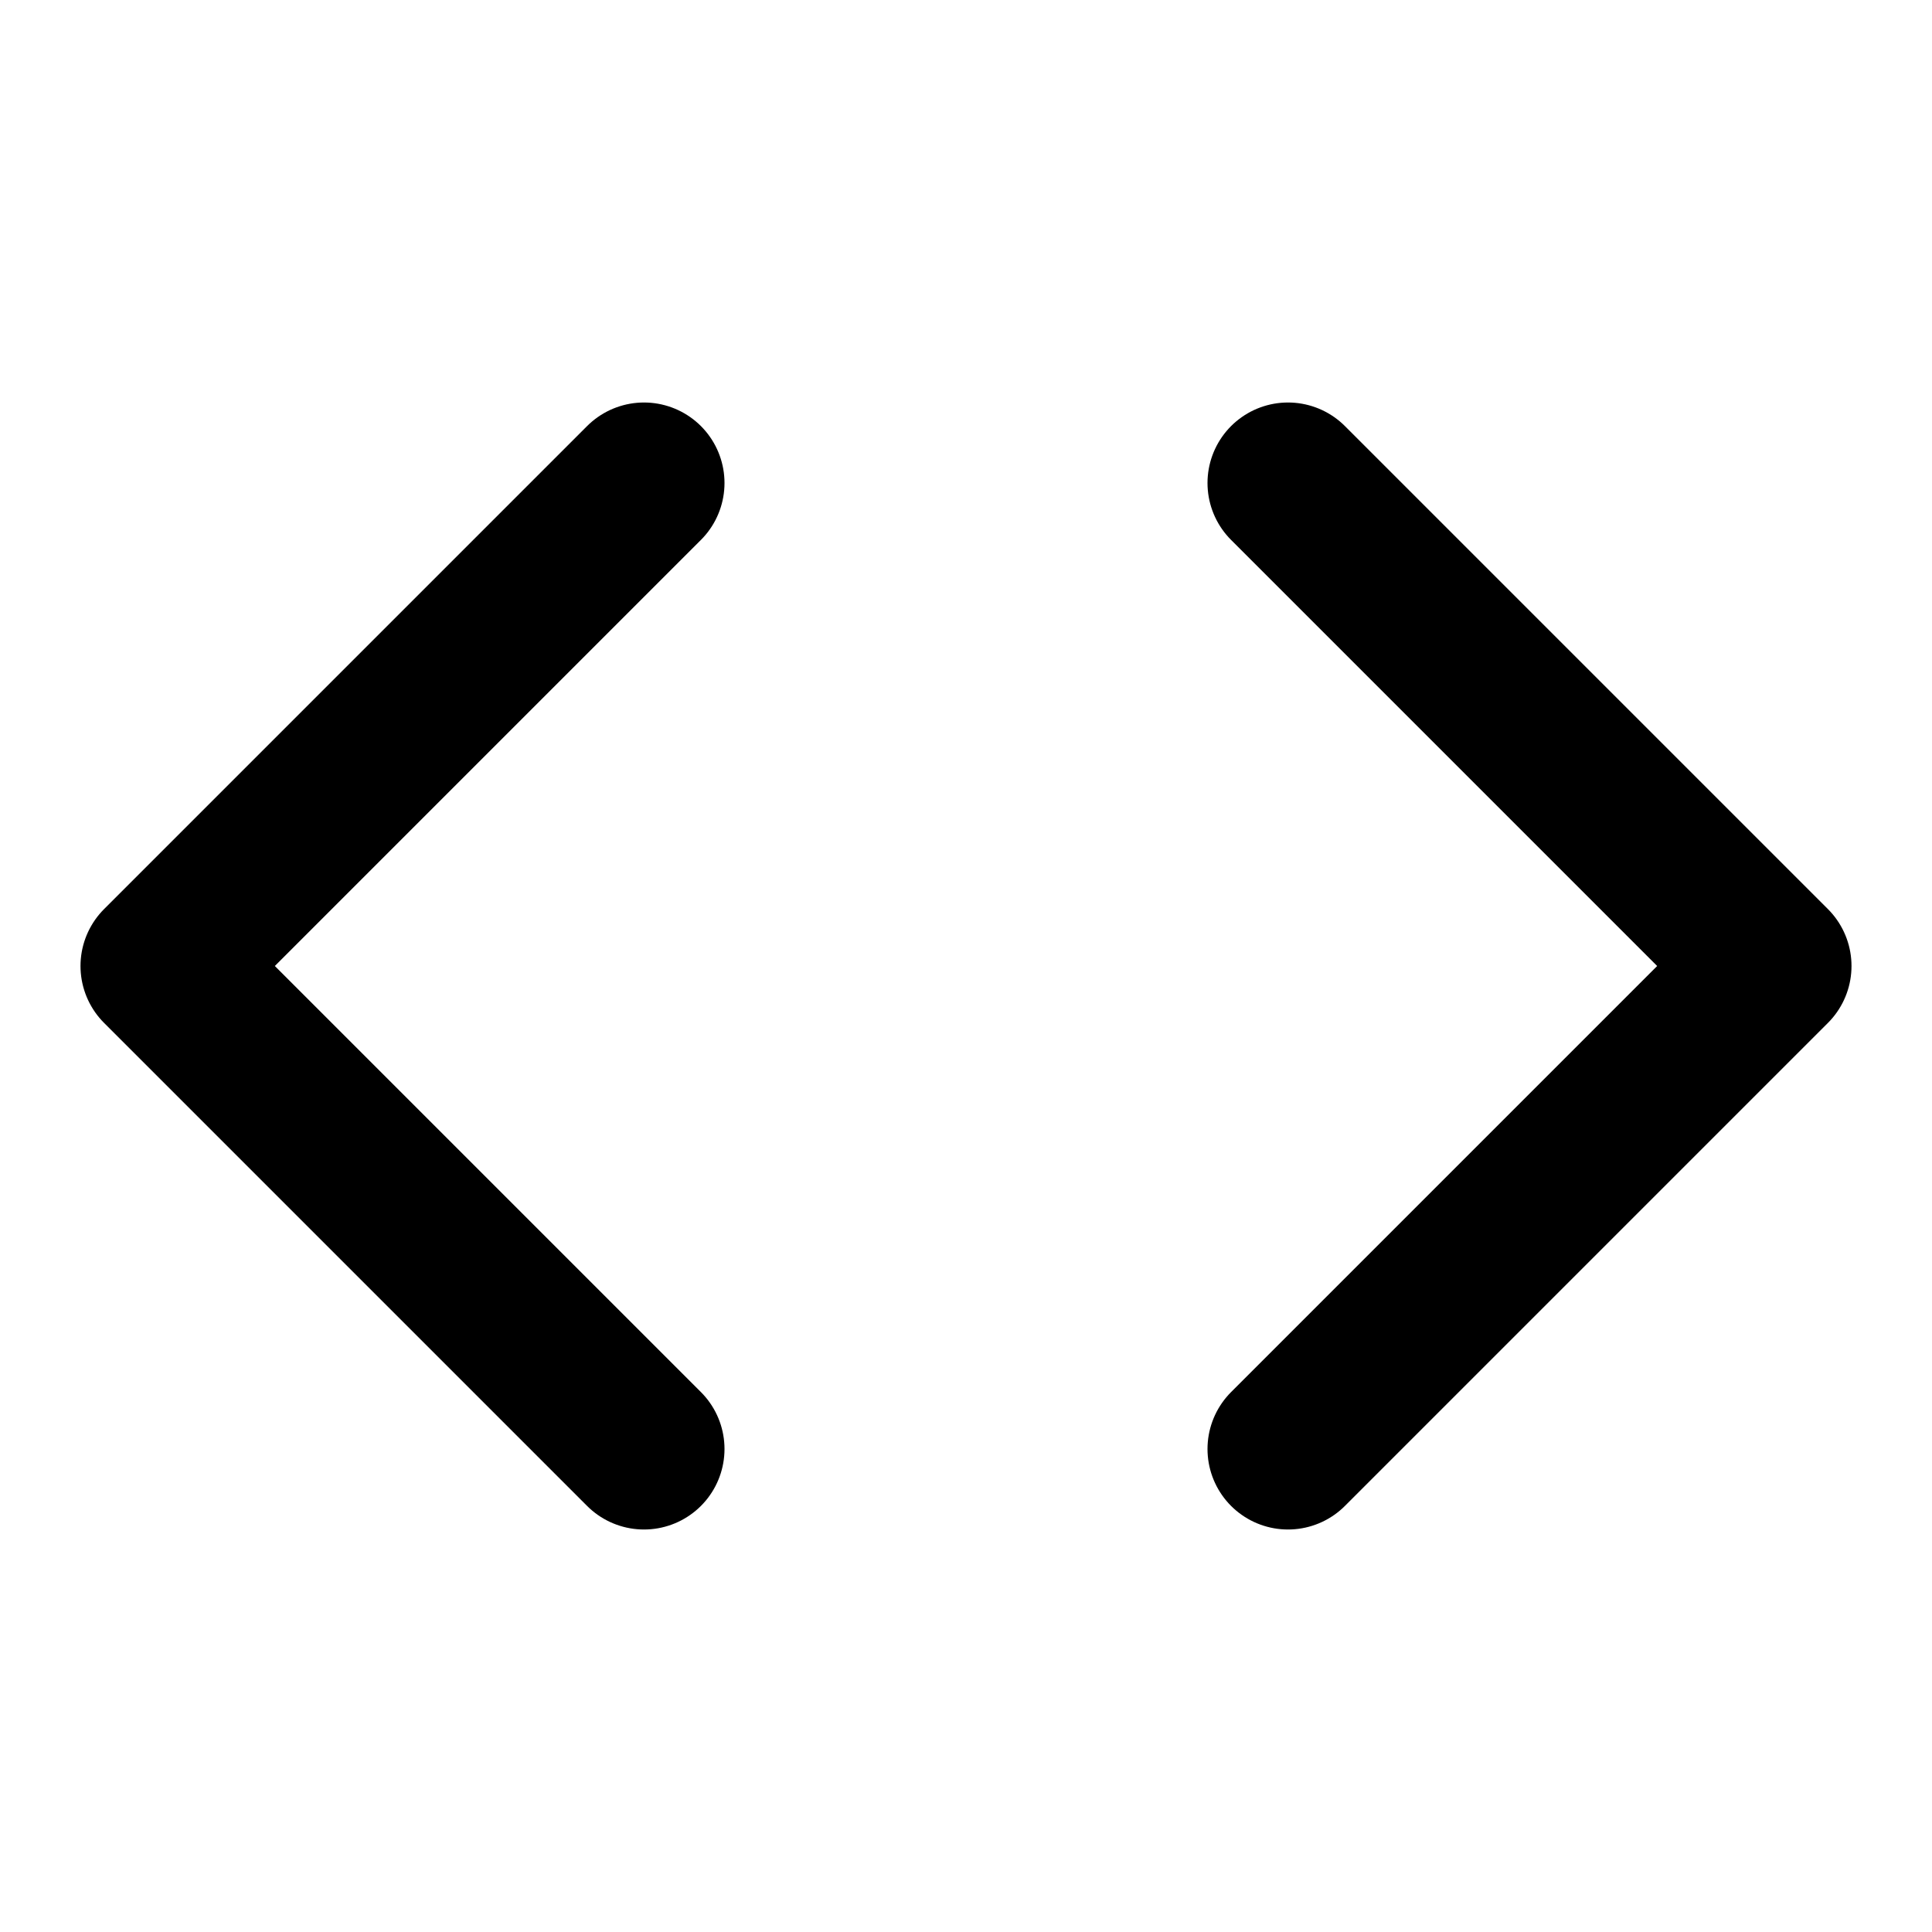
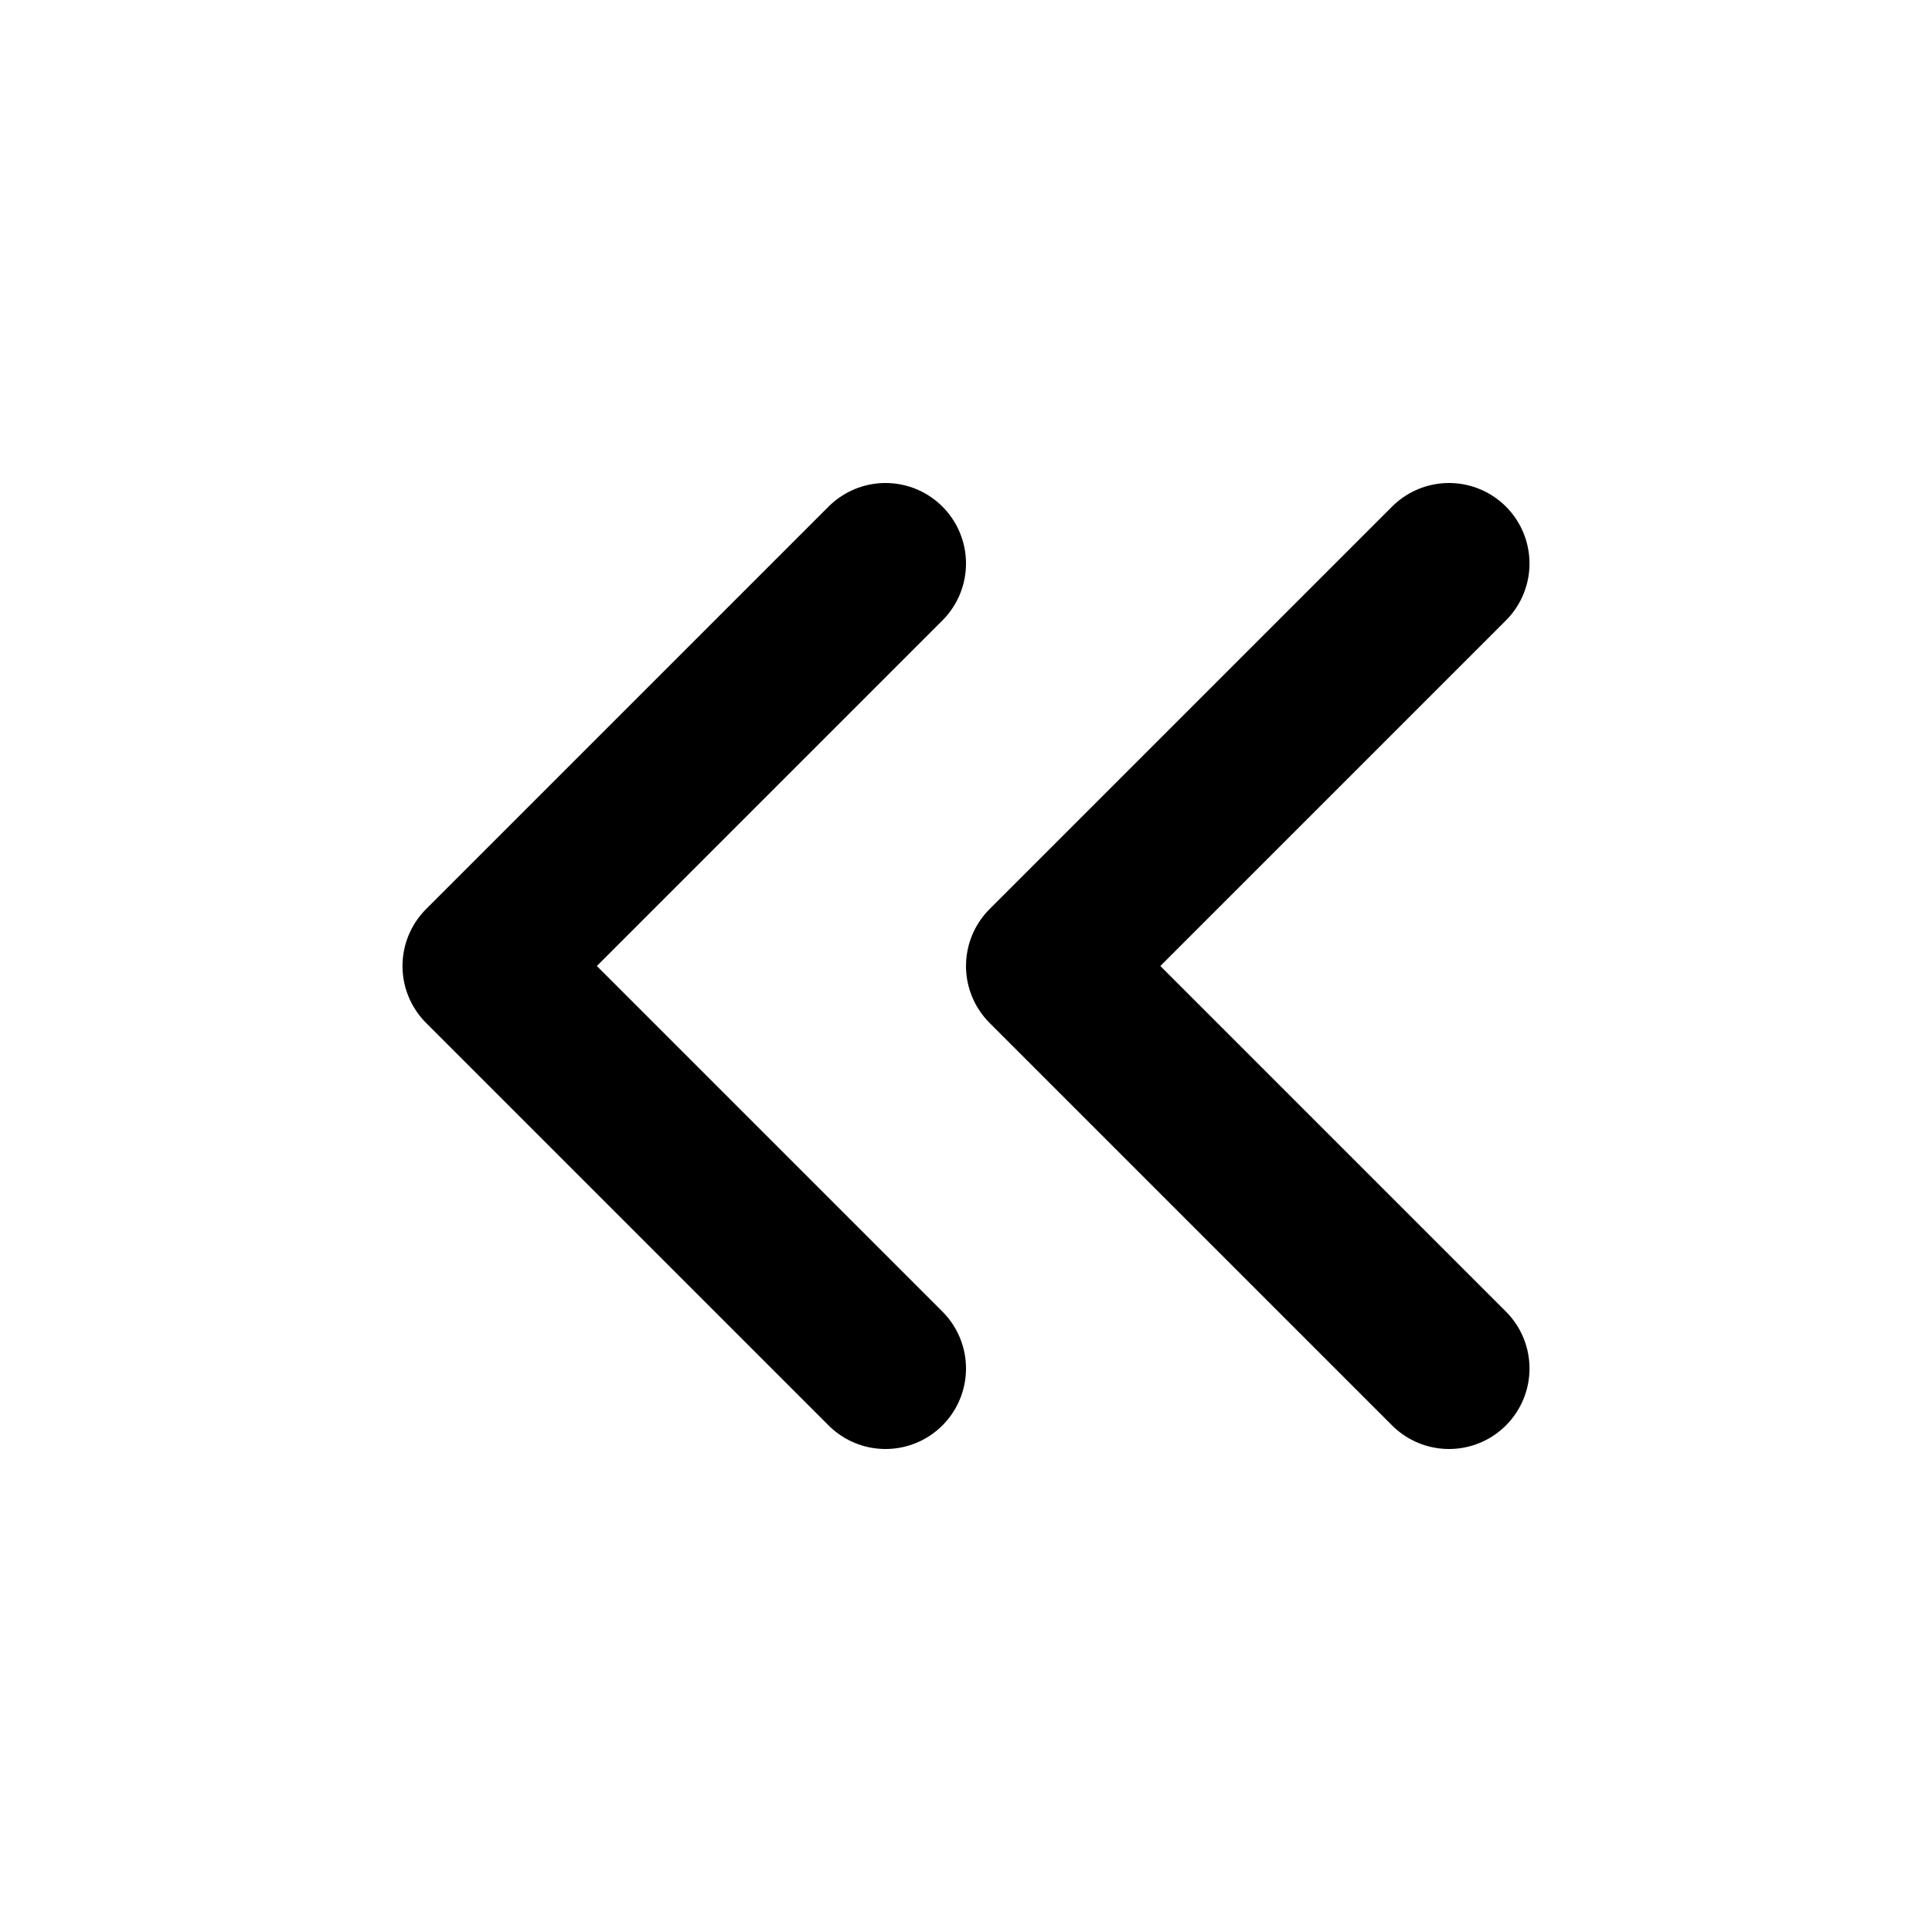
- <svg xmlns="http://www.w3.org/2000/svg" class="feather feather-code" fill="none" height="24" stroke="currentColor" stroke-linecap="round" stroke-linejoin="round" stroke-width="2" viewBox="0 0 24 24" width="24">
-   <polyline points="16 18 22 12 16 6" />
-   <polyline points="8 6 2 12 8 18" />
+ <svg xmlns="http://www.w3.org/2000/svg" class="feather feather-chevrons-left" fill="none" height="24" stroke="currentColor" stroke-linecap="round" stroke-linejoin="round" stroke-width="2" viewBox="0 0 24 24" width="24">
+   <polyline points="11 17 6 12 11 7" />
+   <polyline points="18 17 13 12 18 7" />
</svg>
